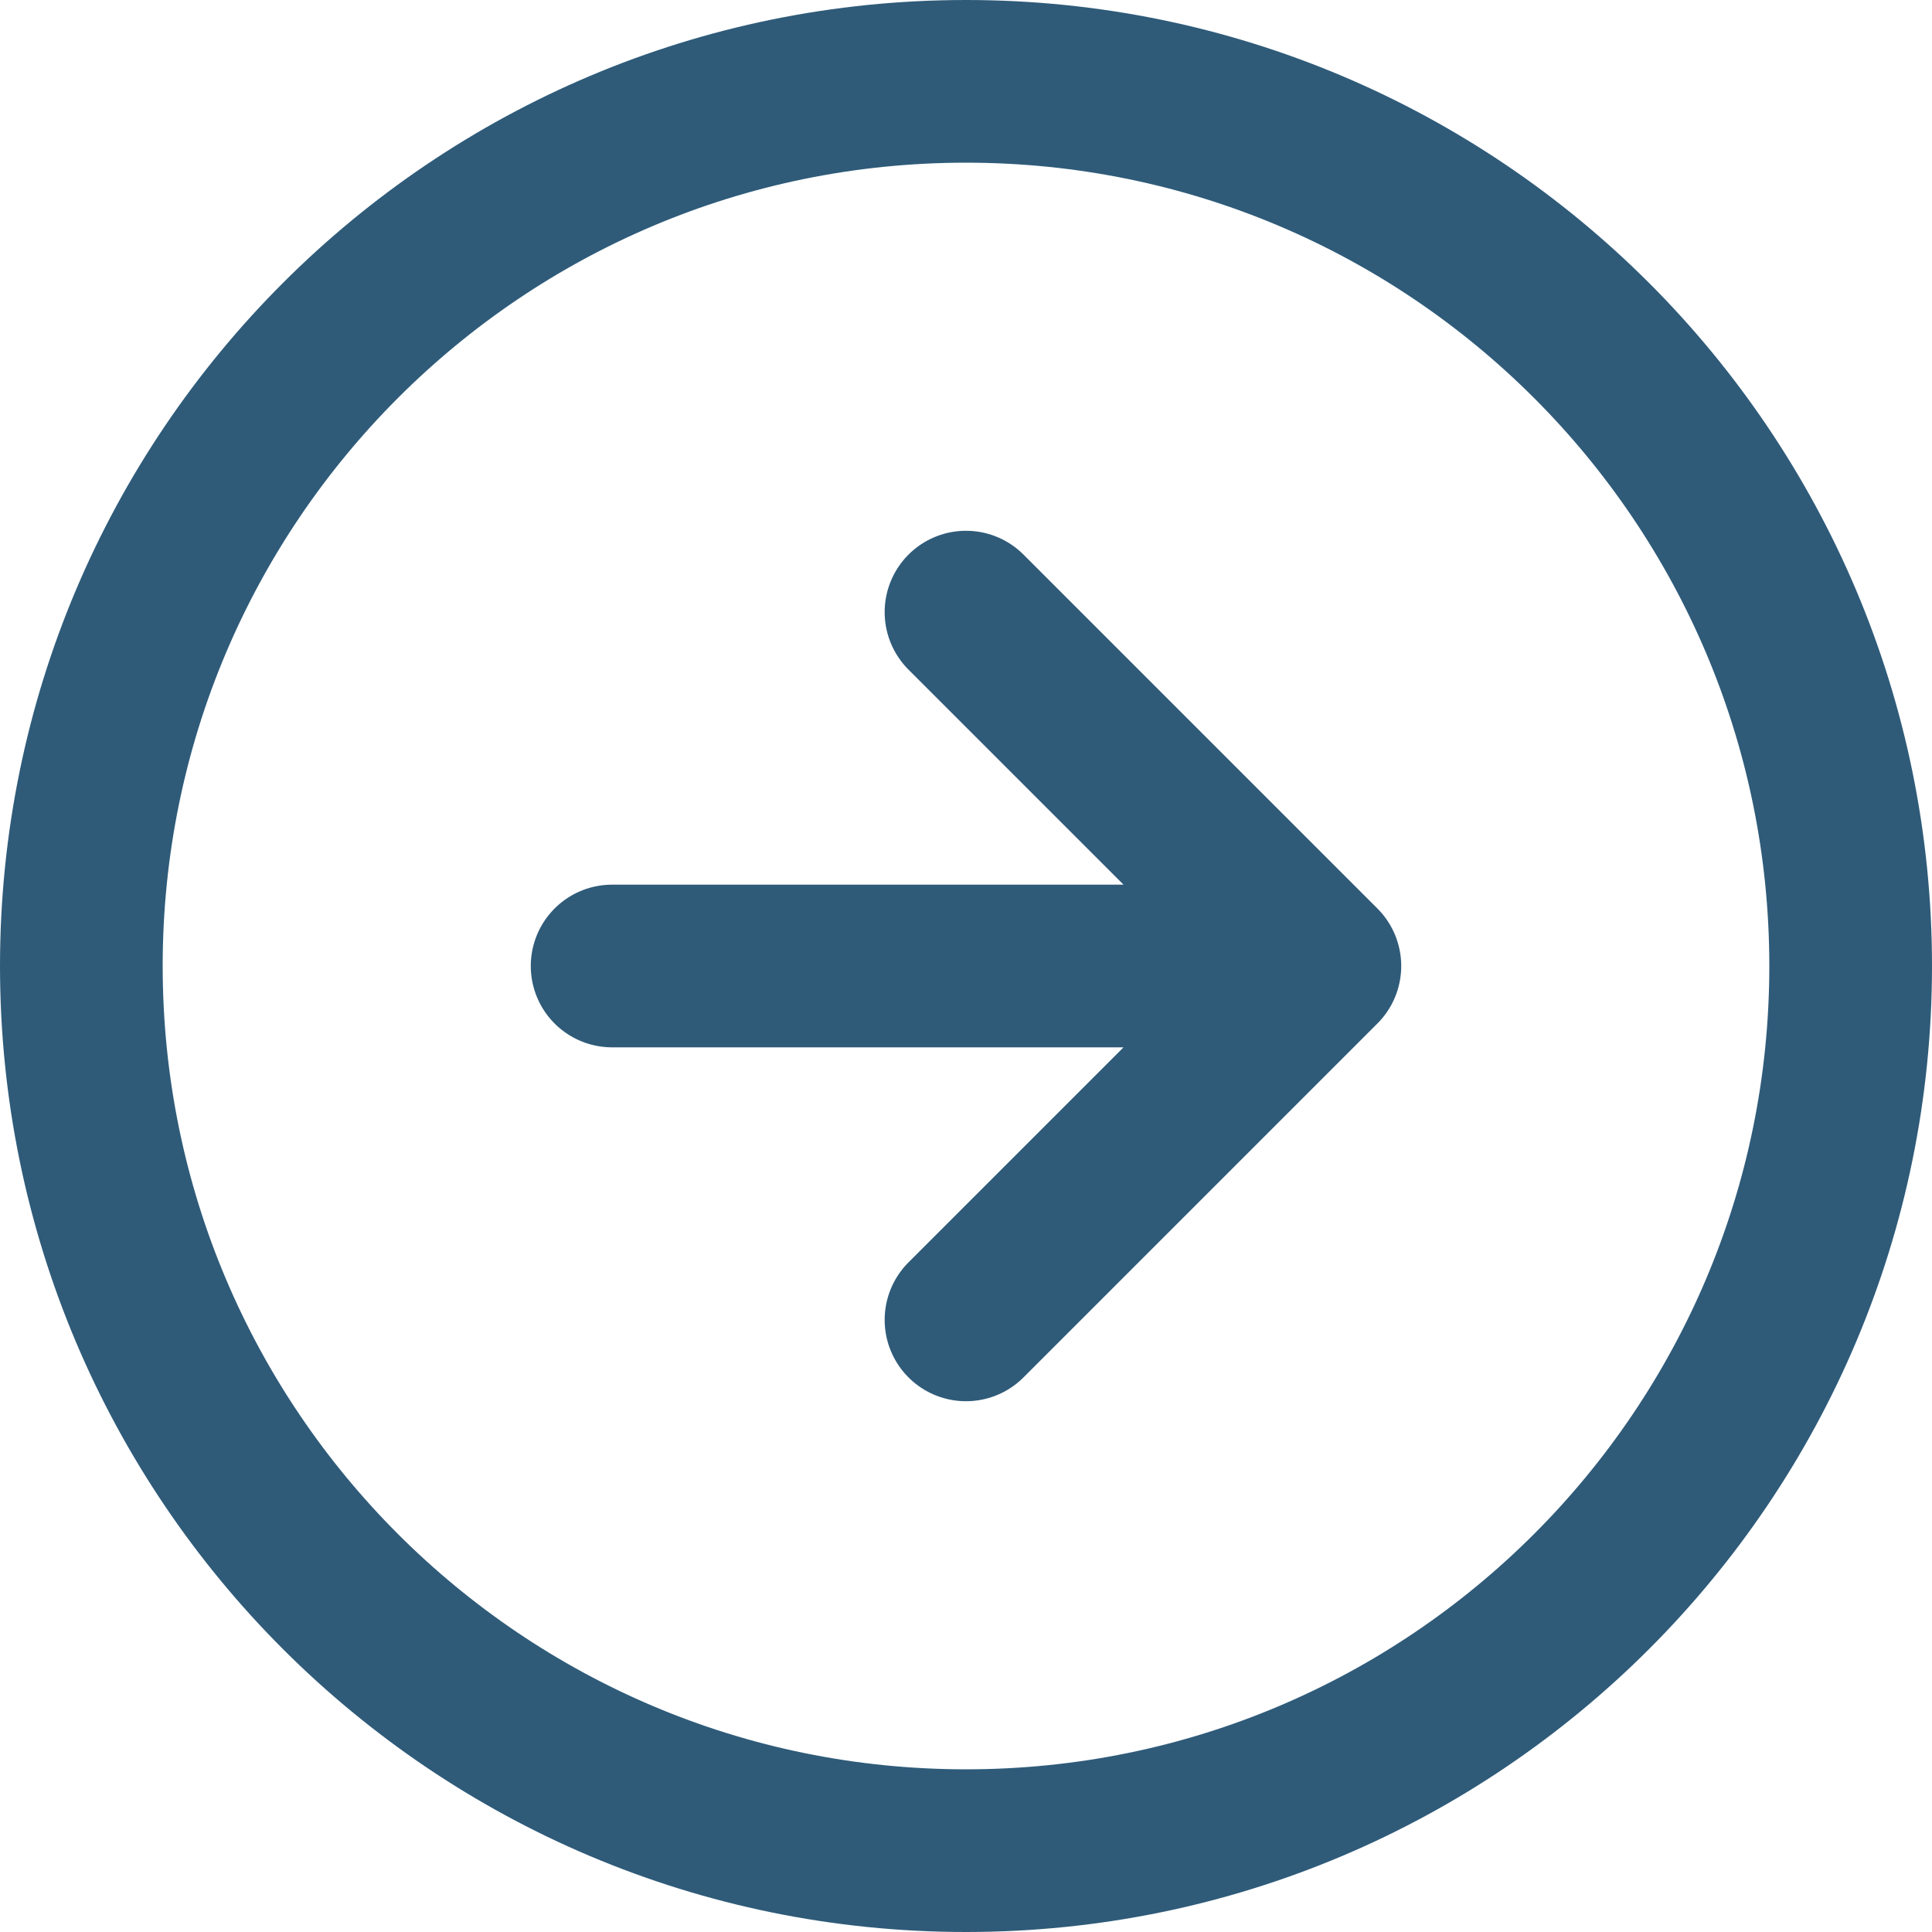
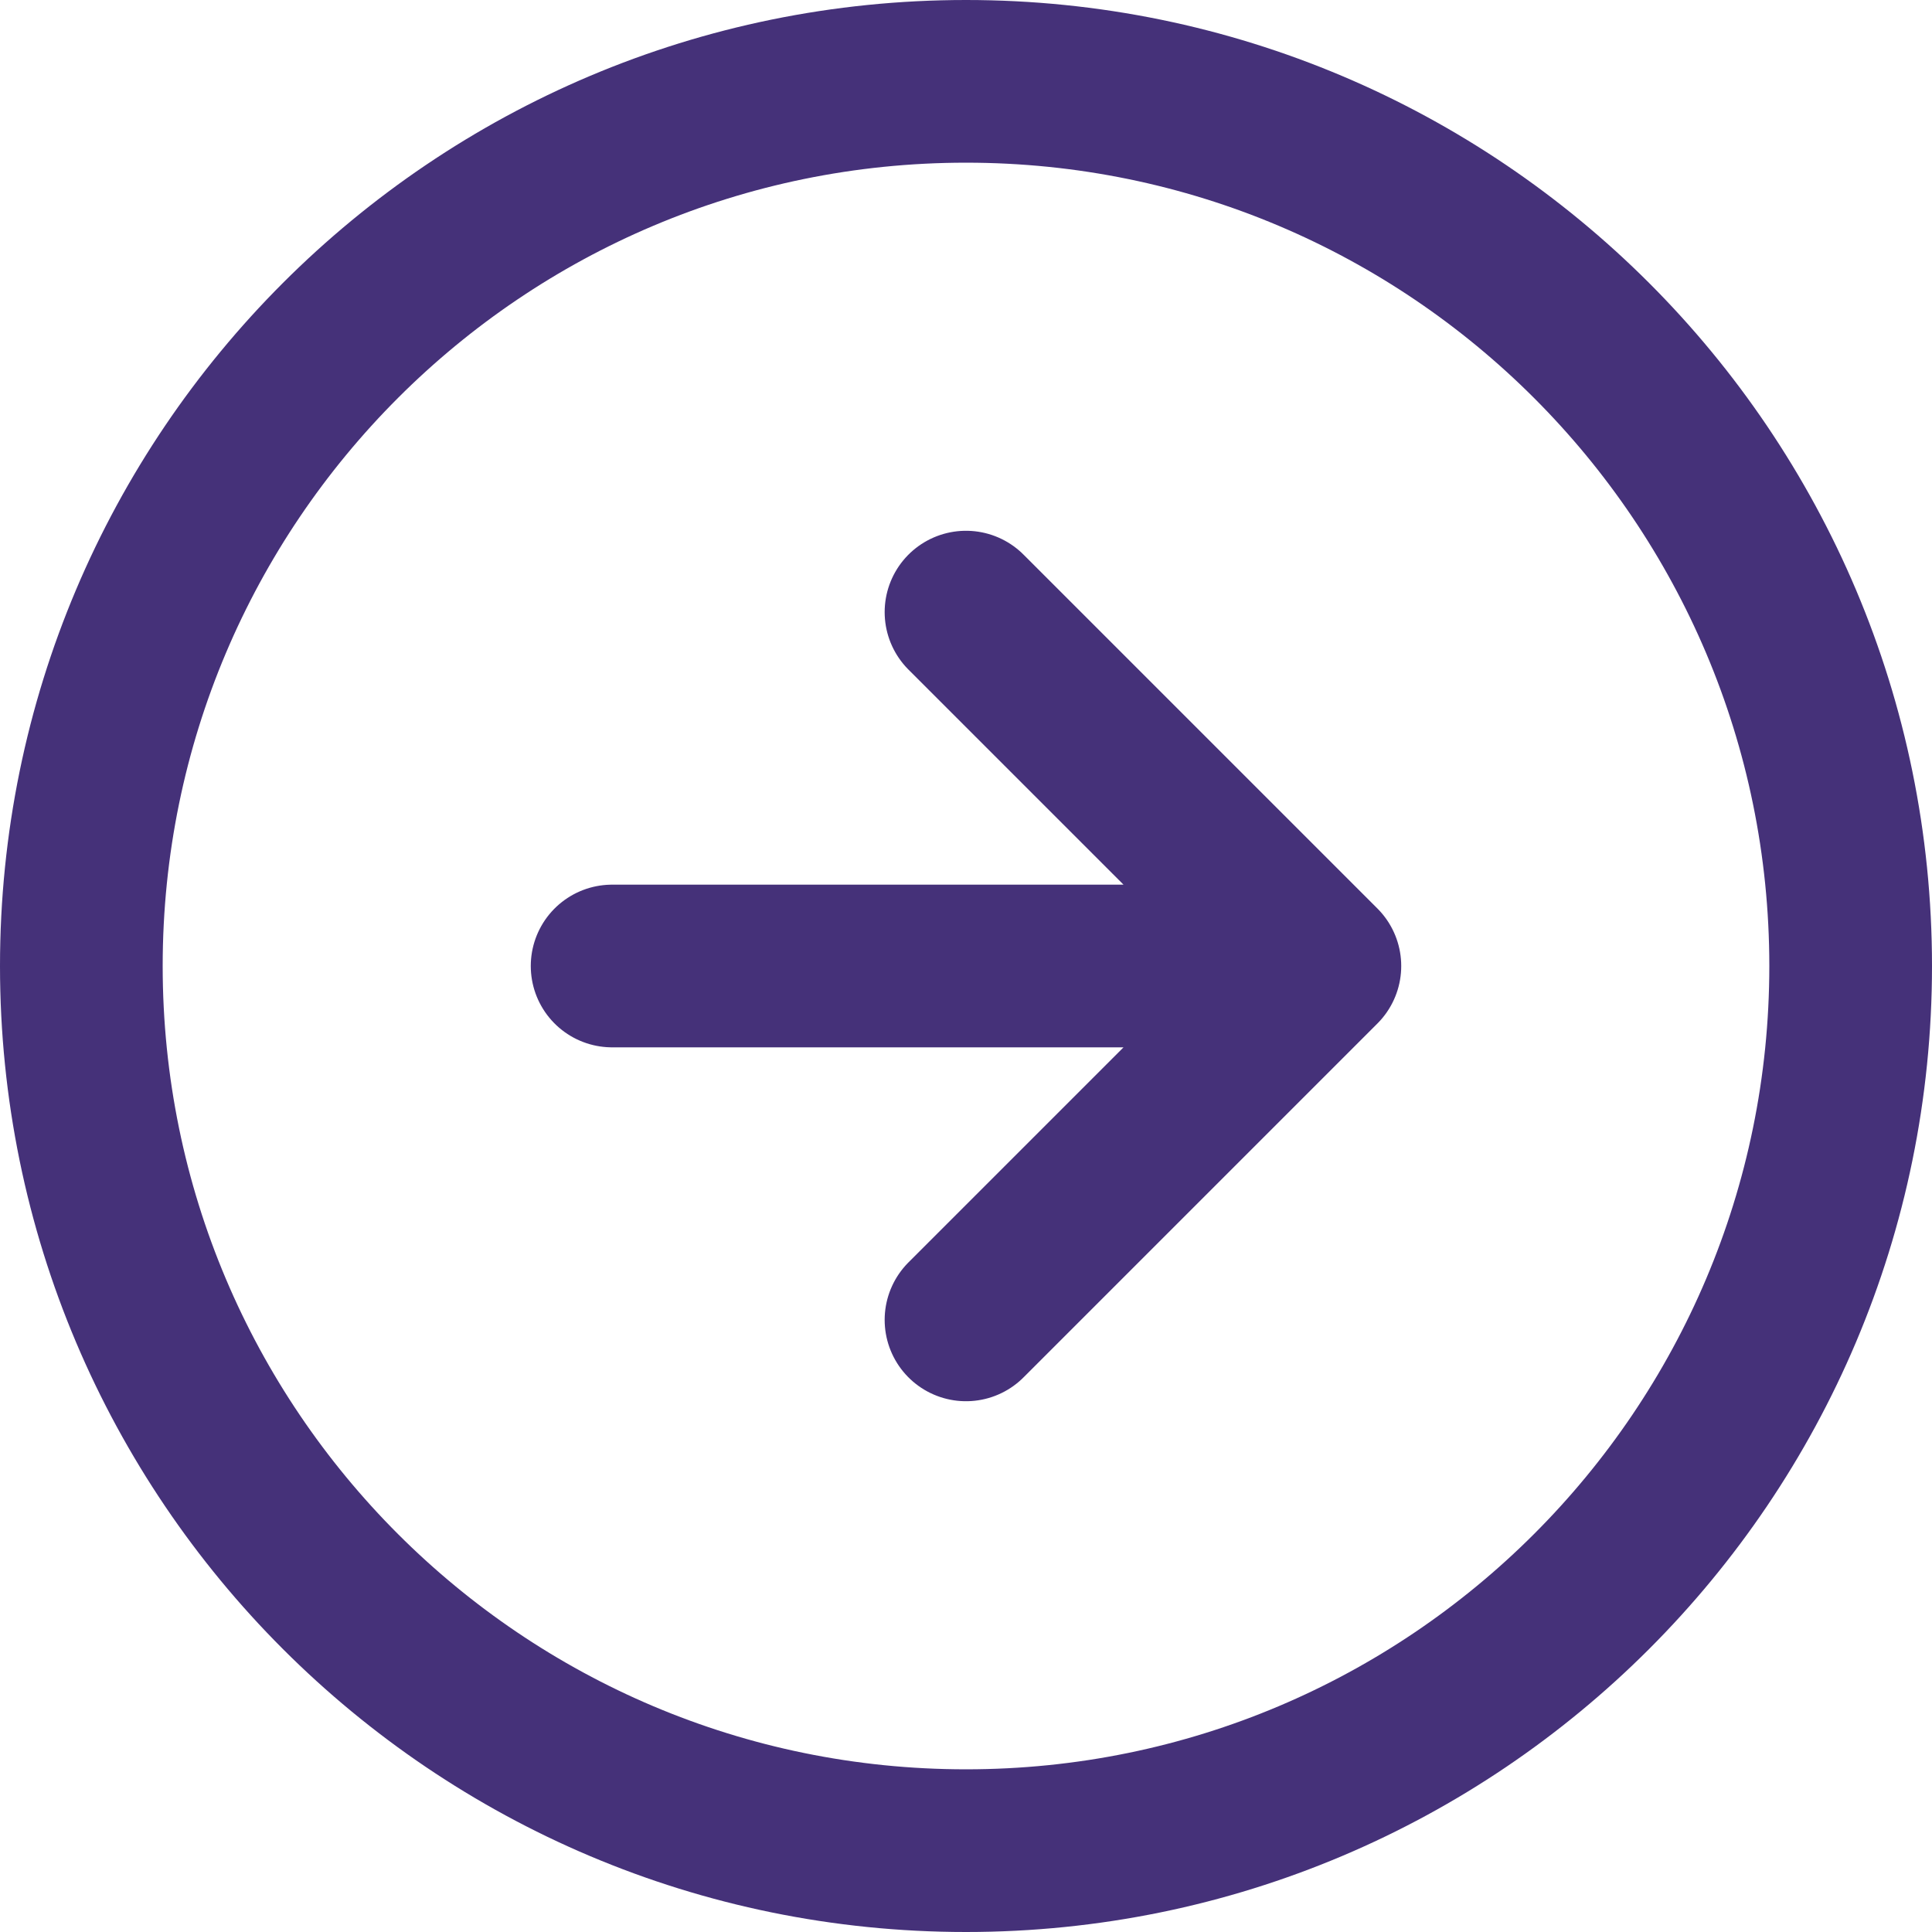
<svg xmlns="http://www.w3.org/2000/svg" width="17.814" height="17.814" viewBox="0 0 17.814 17.814">
-   <path id="Path_905010" data-name="Path 905010" d="M10.157,13.42l3.263-3.263m0,0L10.157,6.894m3.263,3.263H6.894m11.42,0A8.157,8.157,0,1,1,10.157,2,8.157,8.157,0,0,1,18.314,10.157Z" transform="translate(-1.25 -1.25)" fill="none" stroke="#2f5b79" stroke-linecap="round" stroke-linejoin="round" stroke-width="1.5" />
+   <path id="Path_979632" data-name="Path 979632" d="M10.157,13.42l3.263-3.263m0,0L10.157,6.894m3.263,3.263H6.894m11.42,0A8.157,8.157,0,1,1,10.157,2,8.157,8.157,0,0,1,18.314,10.157Z" transform="translate(-1.25 -1.25)" fill="none" stroke="#453179" stroke-linecap="round" stroke-linejoin="round" stroke-width="1.5" />
</svg>
